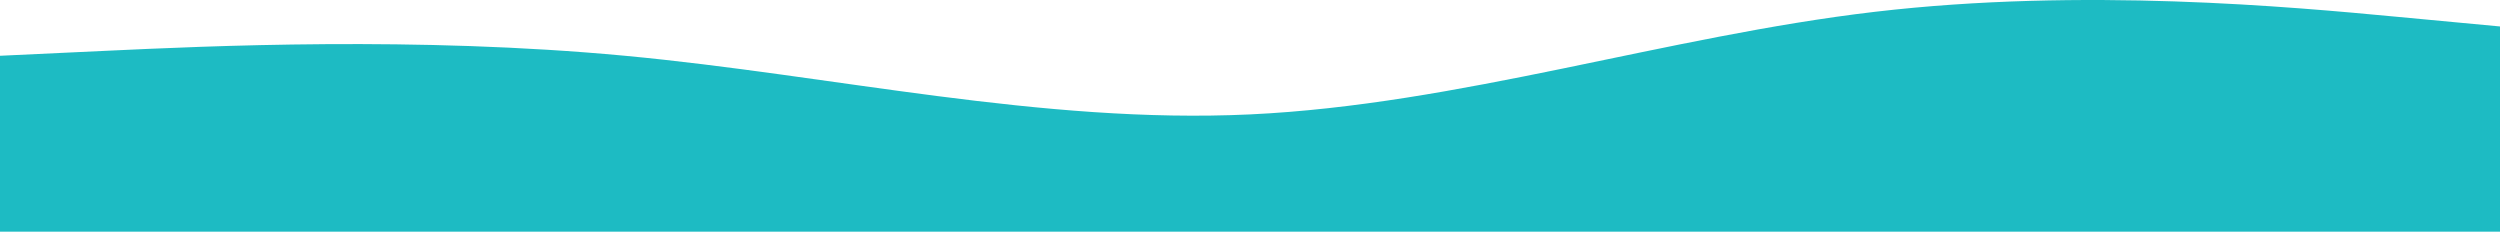
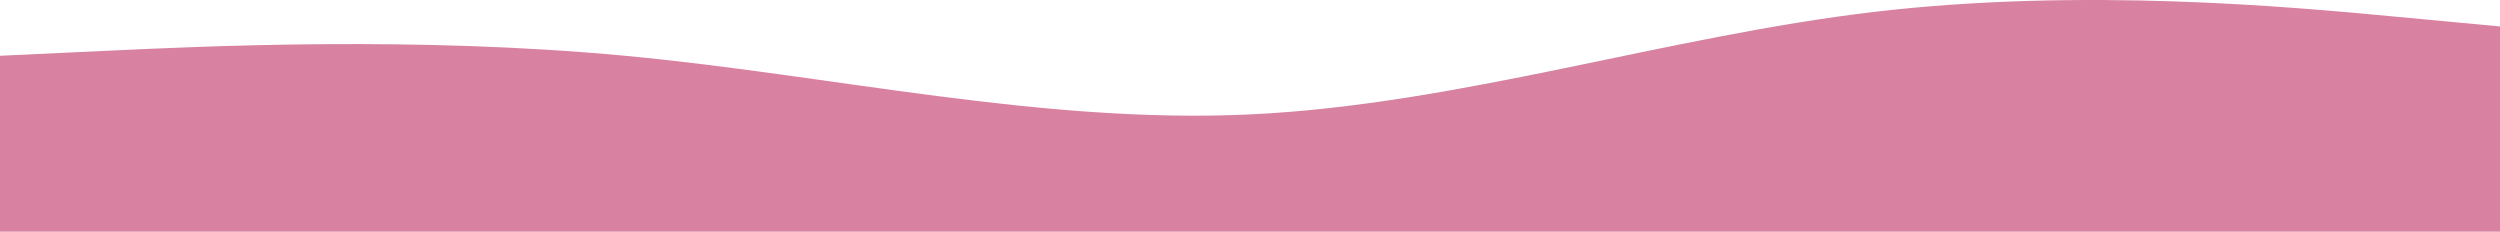
<svg xmlns="http://www.w3.org/2000/svg" width="2115" height="196" viewBox="0 0 2115 196" fill="none">
-   <path fill-rule="evenodd" clip-rule="evenodd" d="M0 47.185L88.125 43.051C176.25 38.917 352.5 30.65 528.75 47.185C705 63.72 881.25 105.057 1057.5 96.79C1233.75 88.522 1410 30.65 1586.25 9.981C1762.5 -10.688 1938.75 5.847 2026.88 14.114L2115 22.382V196H2026.88C1938.75 196 1762.5 196 1586.25 196C1410 196 1233.75 196 1057.5 196C881.25 196 705 196 528.75 196C352.5 196 176.25 196 88.125 196H0V47.185Z" fill="#1DBBC3" />
+   <path fill-rule="evenodd" clip-rule="evenodd" d="M0 47.185L88.125 43.051C176.25 38.917 352.5 30.65 528.75 47.185C705 63.72 881.25 105.057 1057.5 96.79C1233.75 88.522 1410 30.65 1586.25 9.981C1762.5 -10.688 1938.75 5.847 2026.88 14.114L2115 22.382V196H2026.88C1938.75 196 1762.5 196 1586.25 196C1410 196 1233.75 196 1057.5 196C881.25 196 705 196 528.75 196C352.5 196 176.25 196 88.125 196H0V47.185Z" fill="#D881A0" />
</svg>
